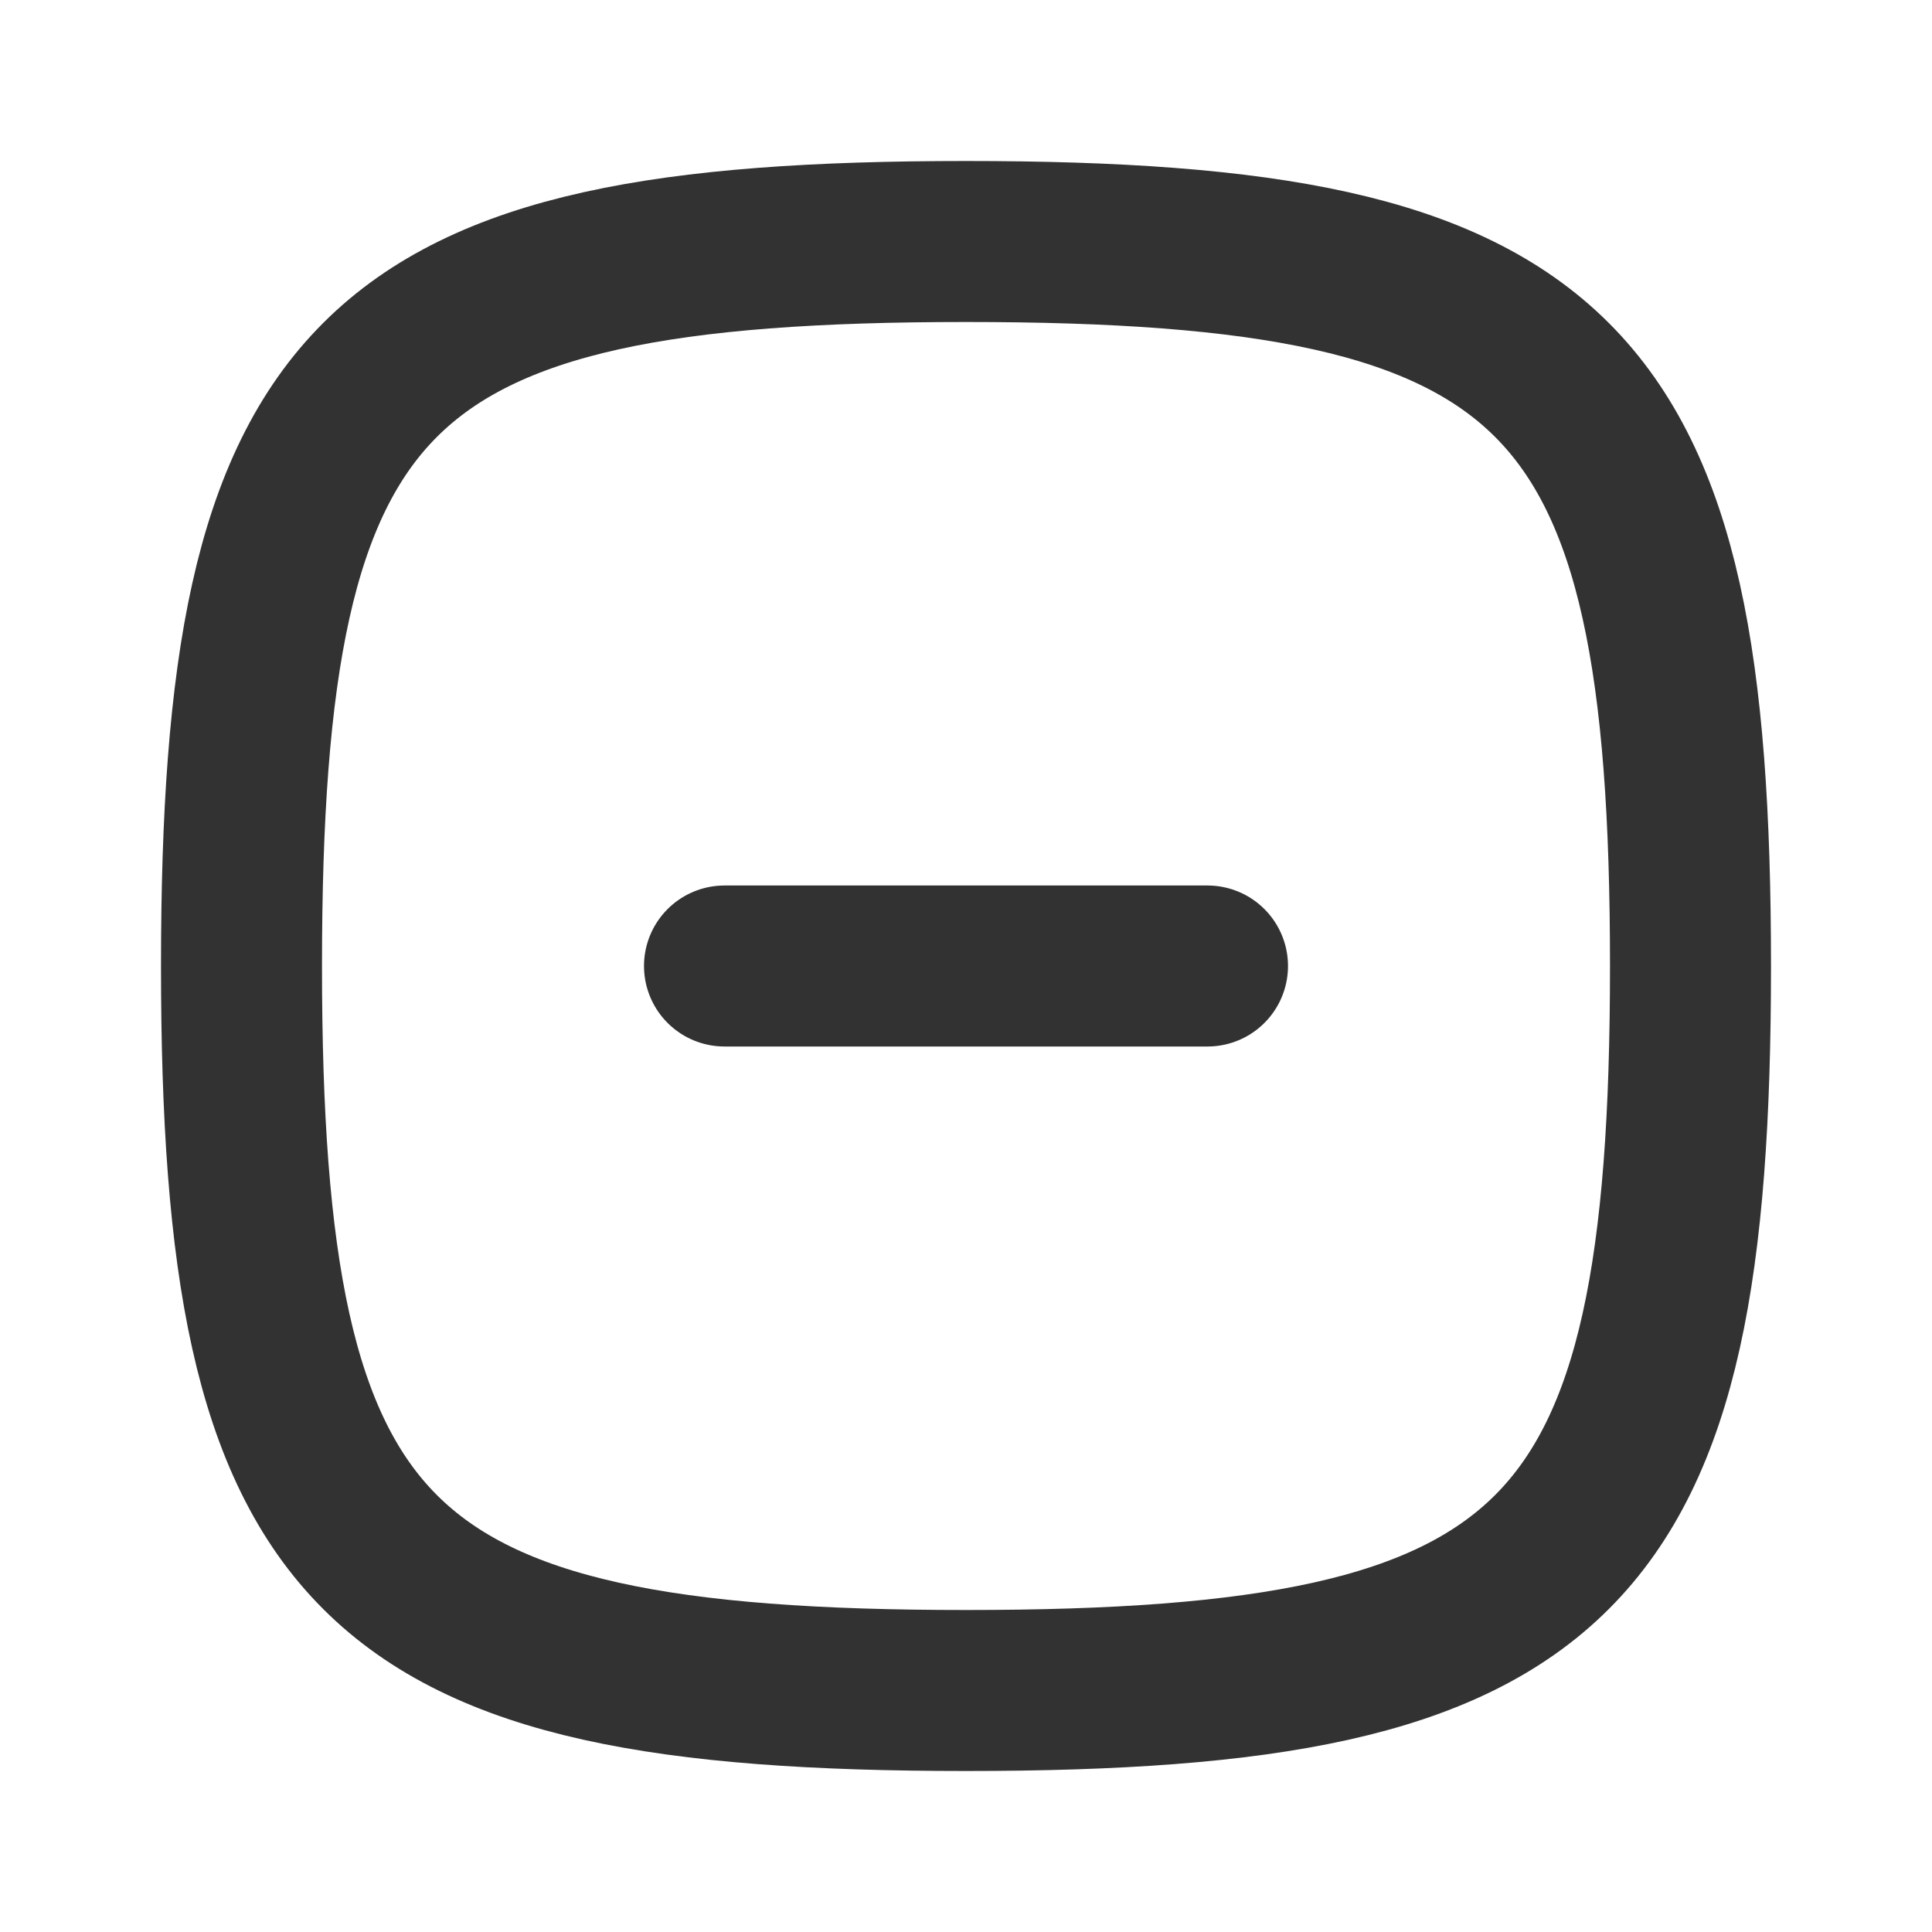
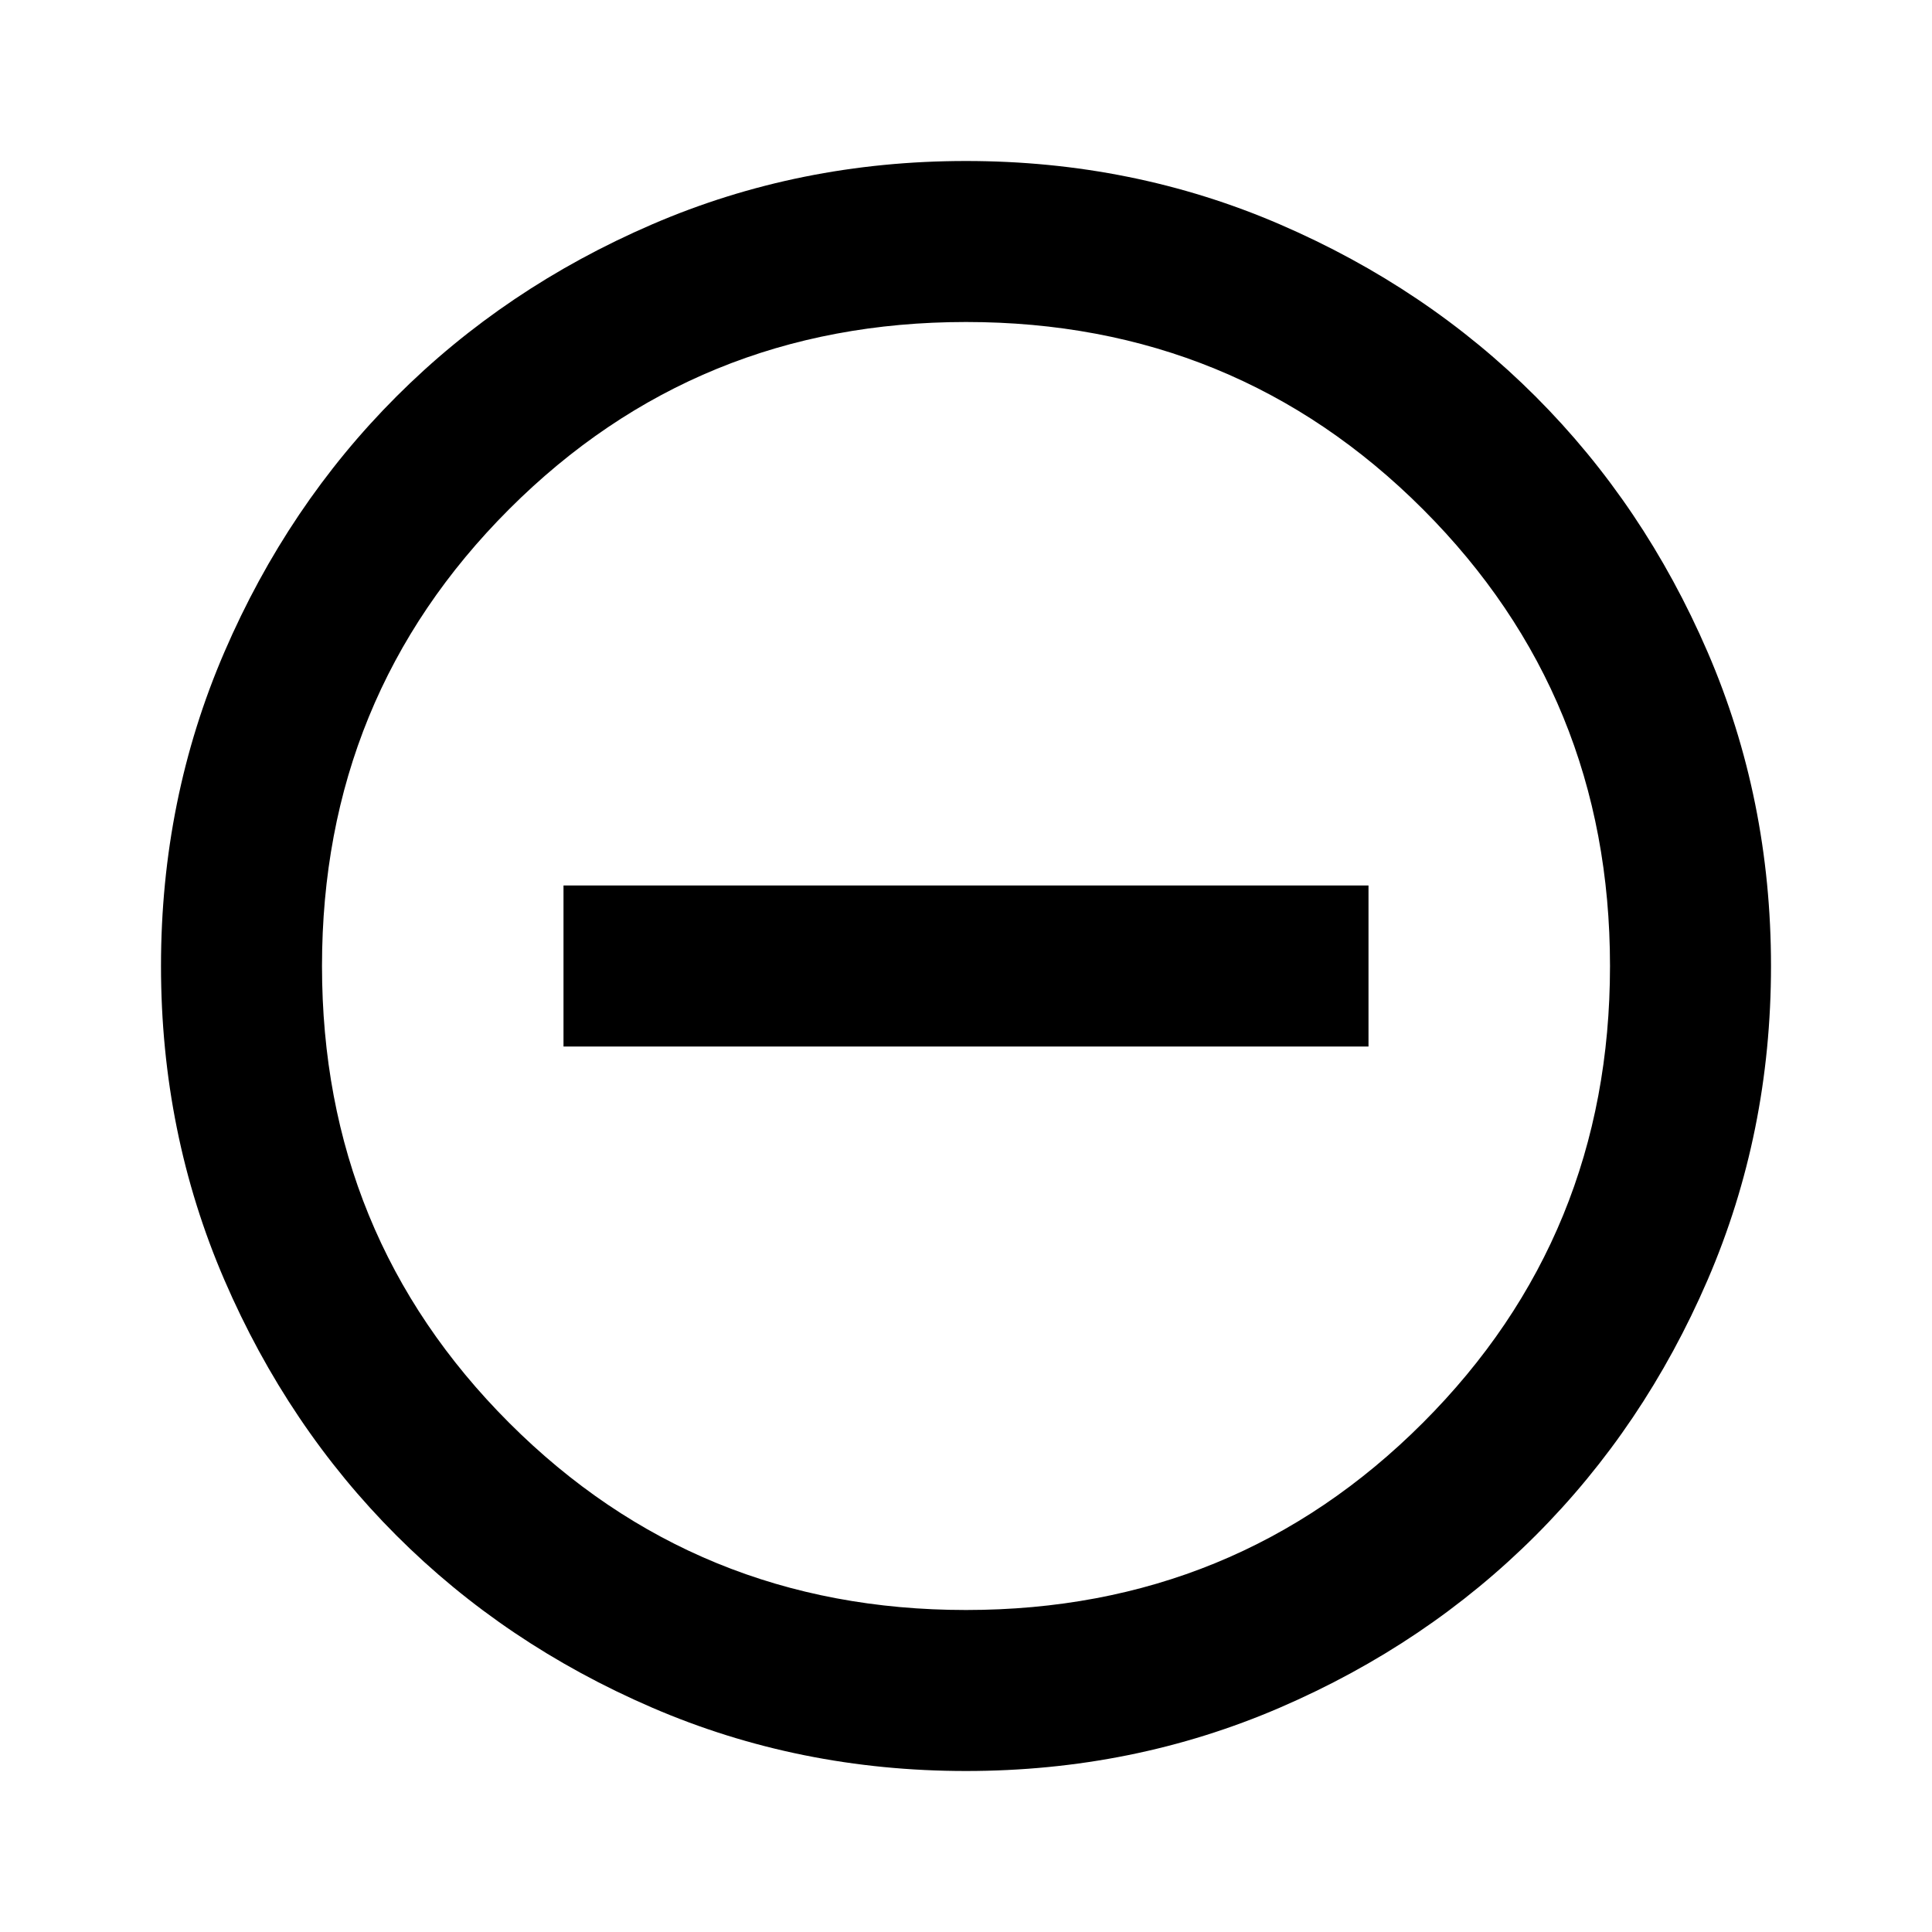
- <svg xmlns="http://www.w3.org/2000/svg" width="800px" height="800px" viewBox="0 0 24 24" fill="none">
-   <path d="M9 12H15" stroke="#323232" stroke-width="2" stroke-linecap="round" stroke-linejoin="round" />
-   <path d="M3 12C3 4.588 4.588 3 12 3C19.412 3 21 4.588 21 12C21 19.412 19.412 21 12 21C4.588 21 3 19.412 3 12Z" stroke="#323232" stroke-width="2" />
+ <svg xmlns="http://www.w3.org/2000/svg" height="24px" viewBox="0 -960 960 960" width="24px" fill="#000000">
+   <path d="M280-440h400v-80H280v80ZM480-80q-83 0-156-31.5T197-197q-54-54-85.5-127T80-480q0-83 31.5-156T197-763q54-54 127-85.5T480-880q83 0 156 31.5T763-763q54 54 85.5 127T880-480q0 83-31.5 156T763-197q-54 54-127 85.5T480-80Zm0-80q134 0 227-93t93-227q0-134-93-227t-227-93q-134 0-227 93t-93 227q0 134 93 227t227 93Zm0-320Z" />
</svg>
